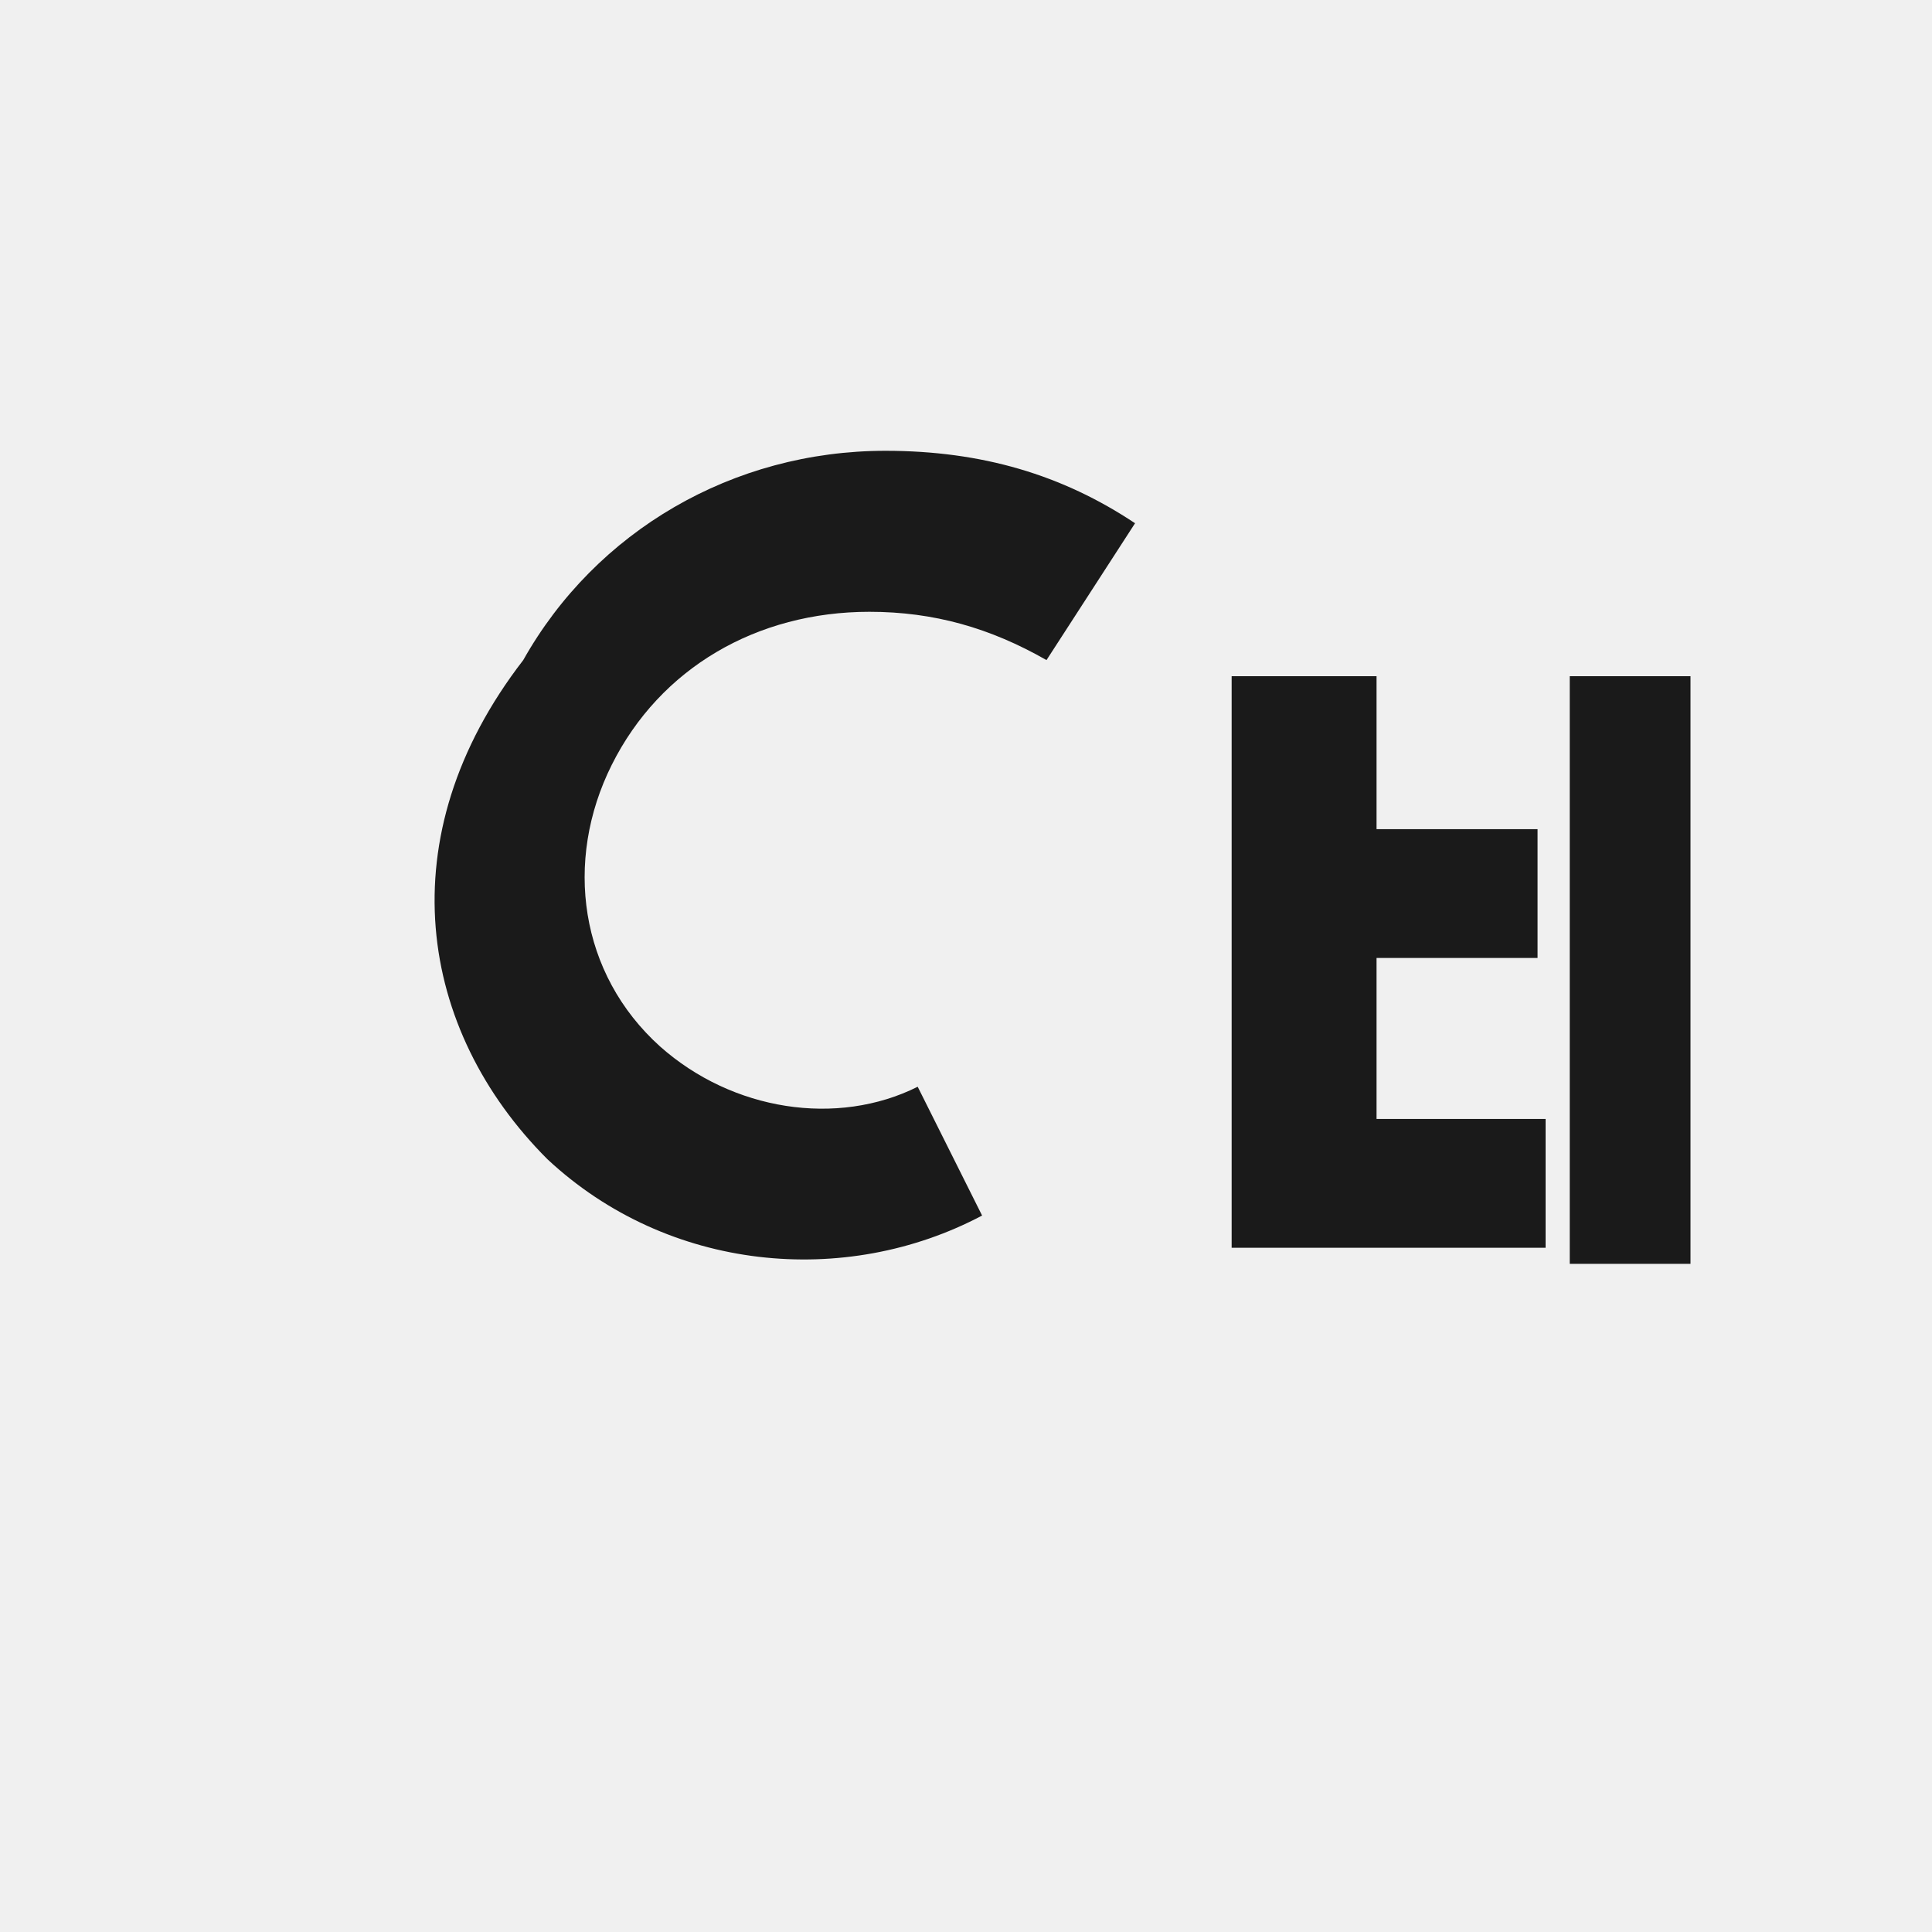
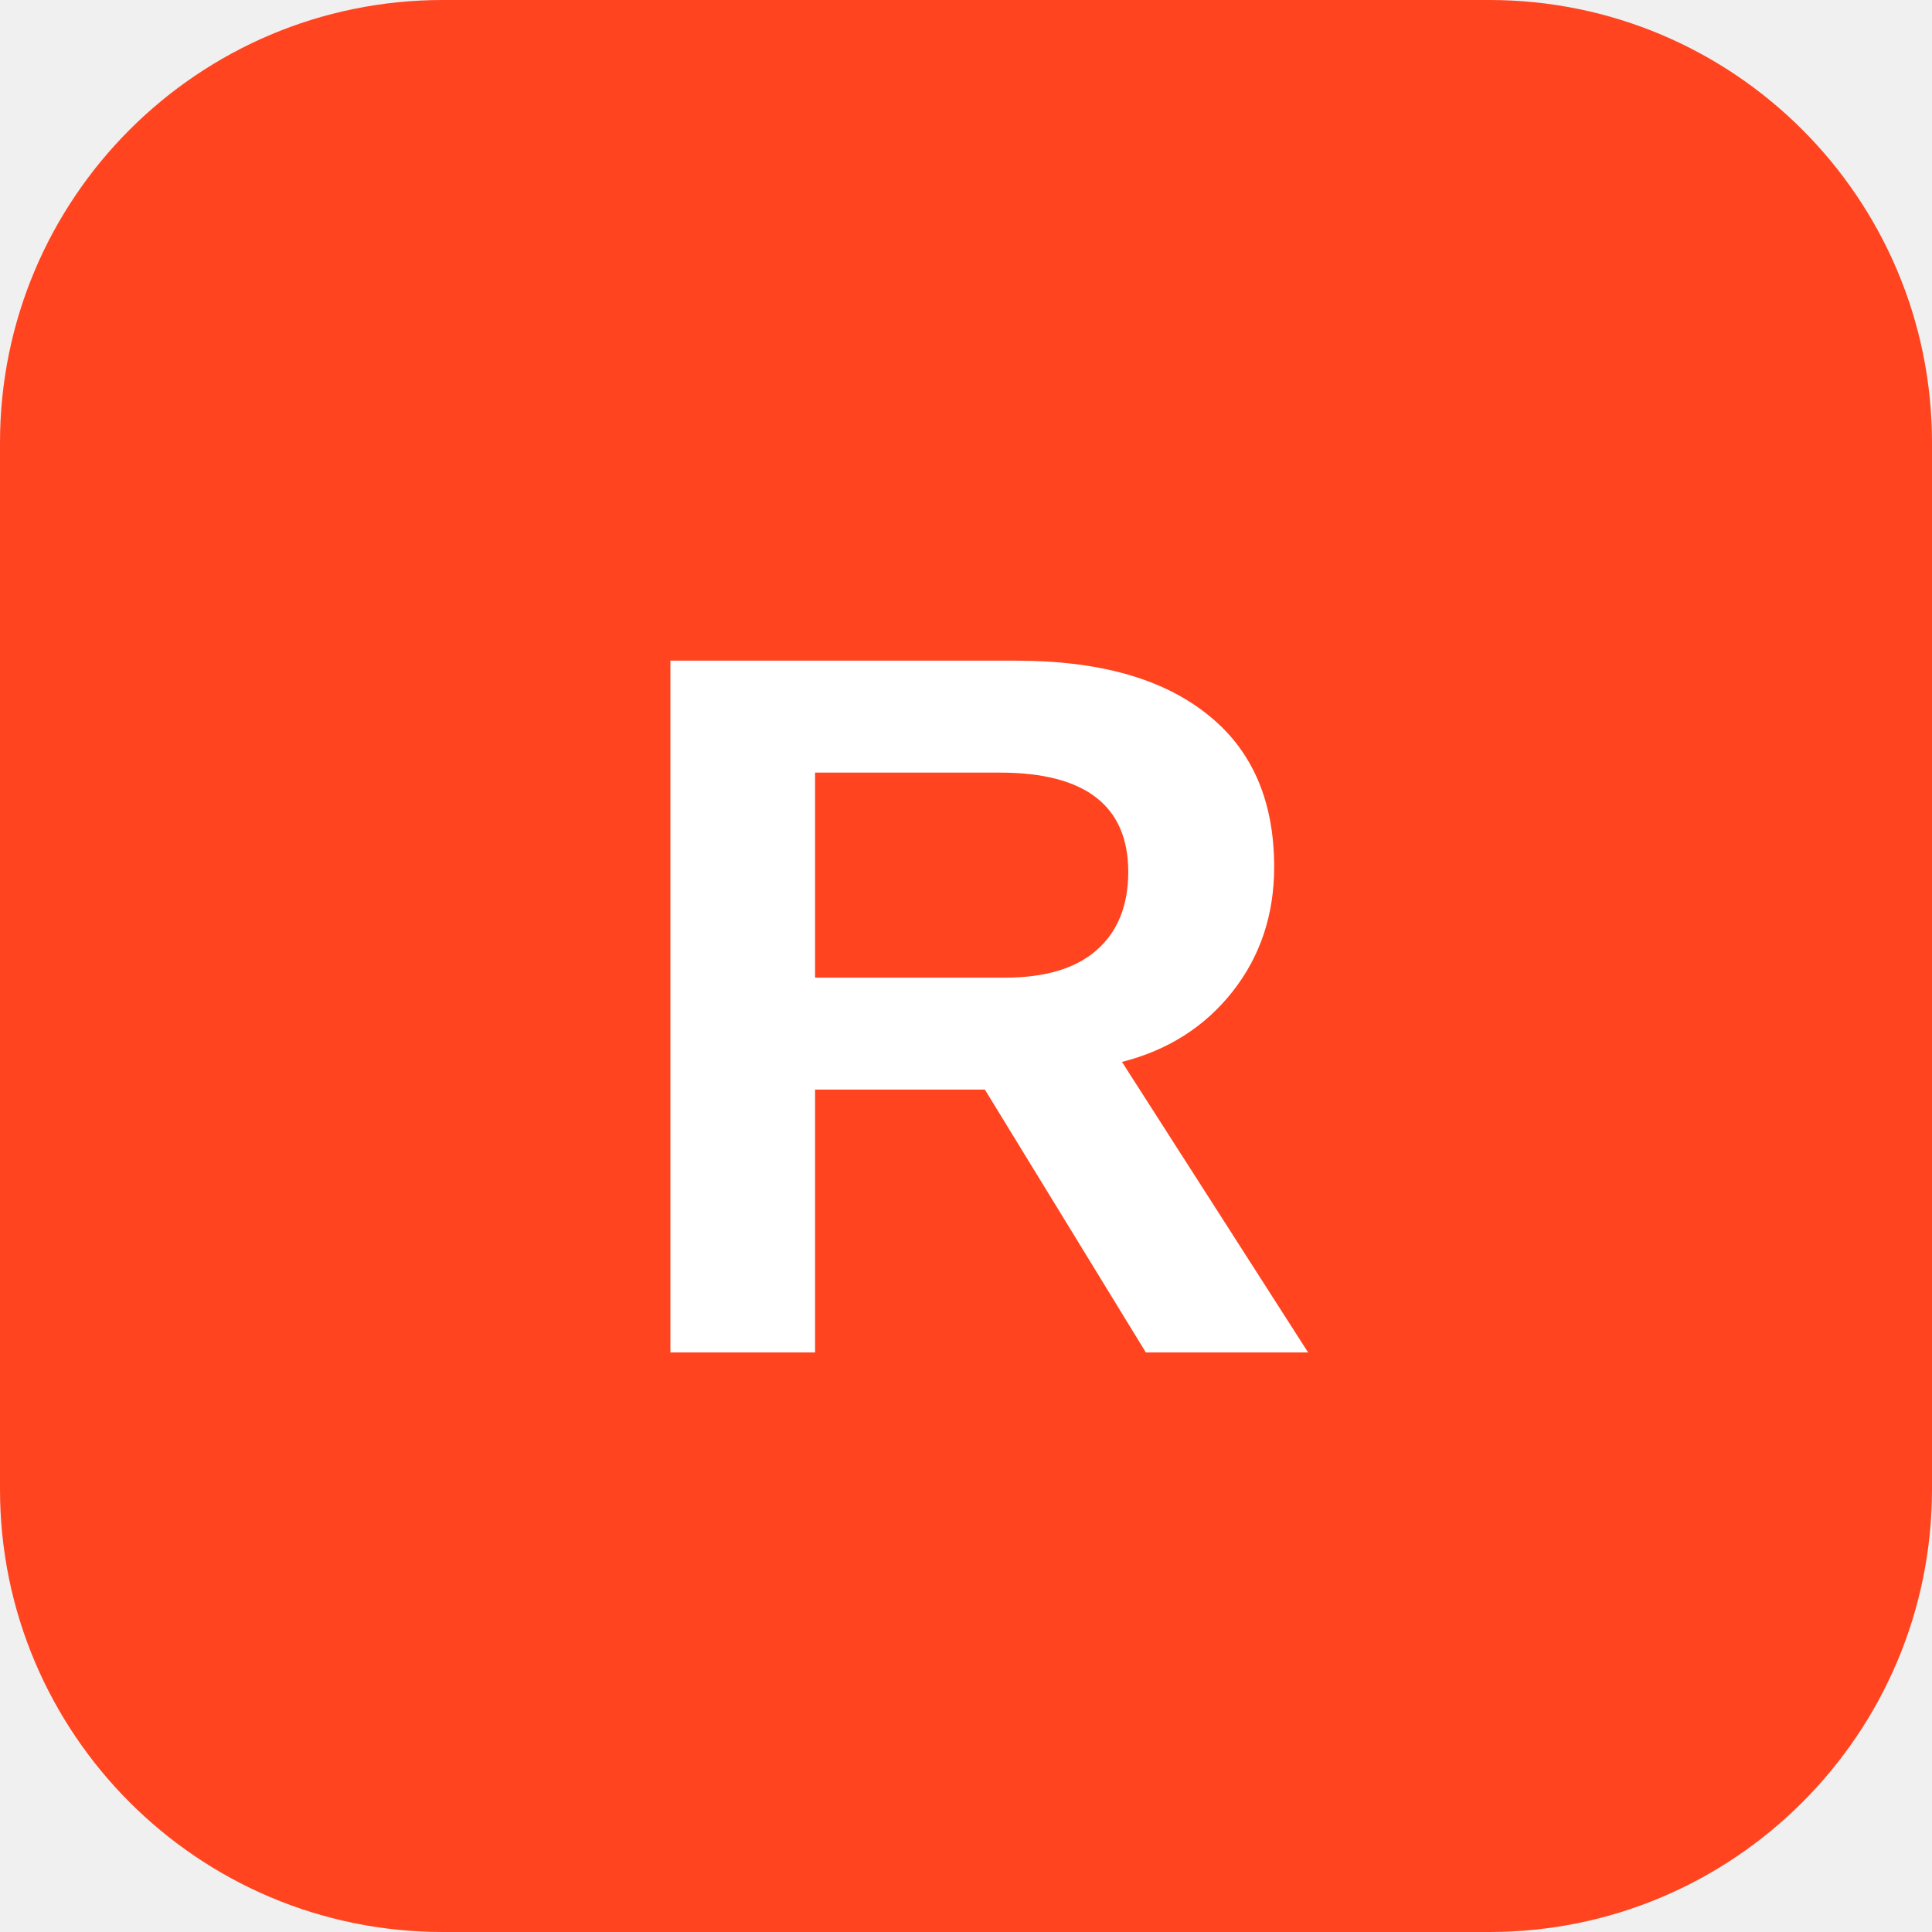
- <svg xmlns="http://www.w3.org/2000/svg" viewBox="0 0 24 24" fill="#1a1a1a">
-   <path d="M6.5 8.2c.9-1.6 2.6-2.6 4.5-2.6 1.2 0 2.2.3 3.1.9L13 8.2c-.7-.4-1.4-.6-2.2-.6-1.4 0-2.6.7-3.2 1.9-.6 1.2-.4 2.6.6 3.5.9.8 2.2 1 3.2.5l.8 1.6c-1.7.9-3.9.7-5.4-.7C5.2 12.8 4.8 10.4 6.5 8.2zm8.8.2h1.8v1.9h2v1.6h-2v2h2.1v1.6h-3.9V8.4zm4.2 0H21v7.3h-1.5V8.4z" />
+ <svg xmlns="http://www.w3.org/2000/svg" viewBox="0 0 24 24">
+   <rect width="24" height="24" rx="5.5" fill="#FF441F" />
+   <text x="12" y="16.8" text-anchor="middle" font-family="Arial, Helvetica, sans-serif" font-weight="800" font-size="12.5" fill="#fff">R</text>
</svg>
